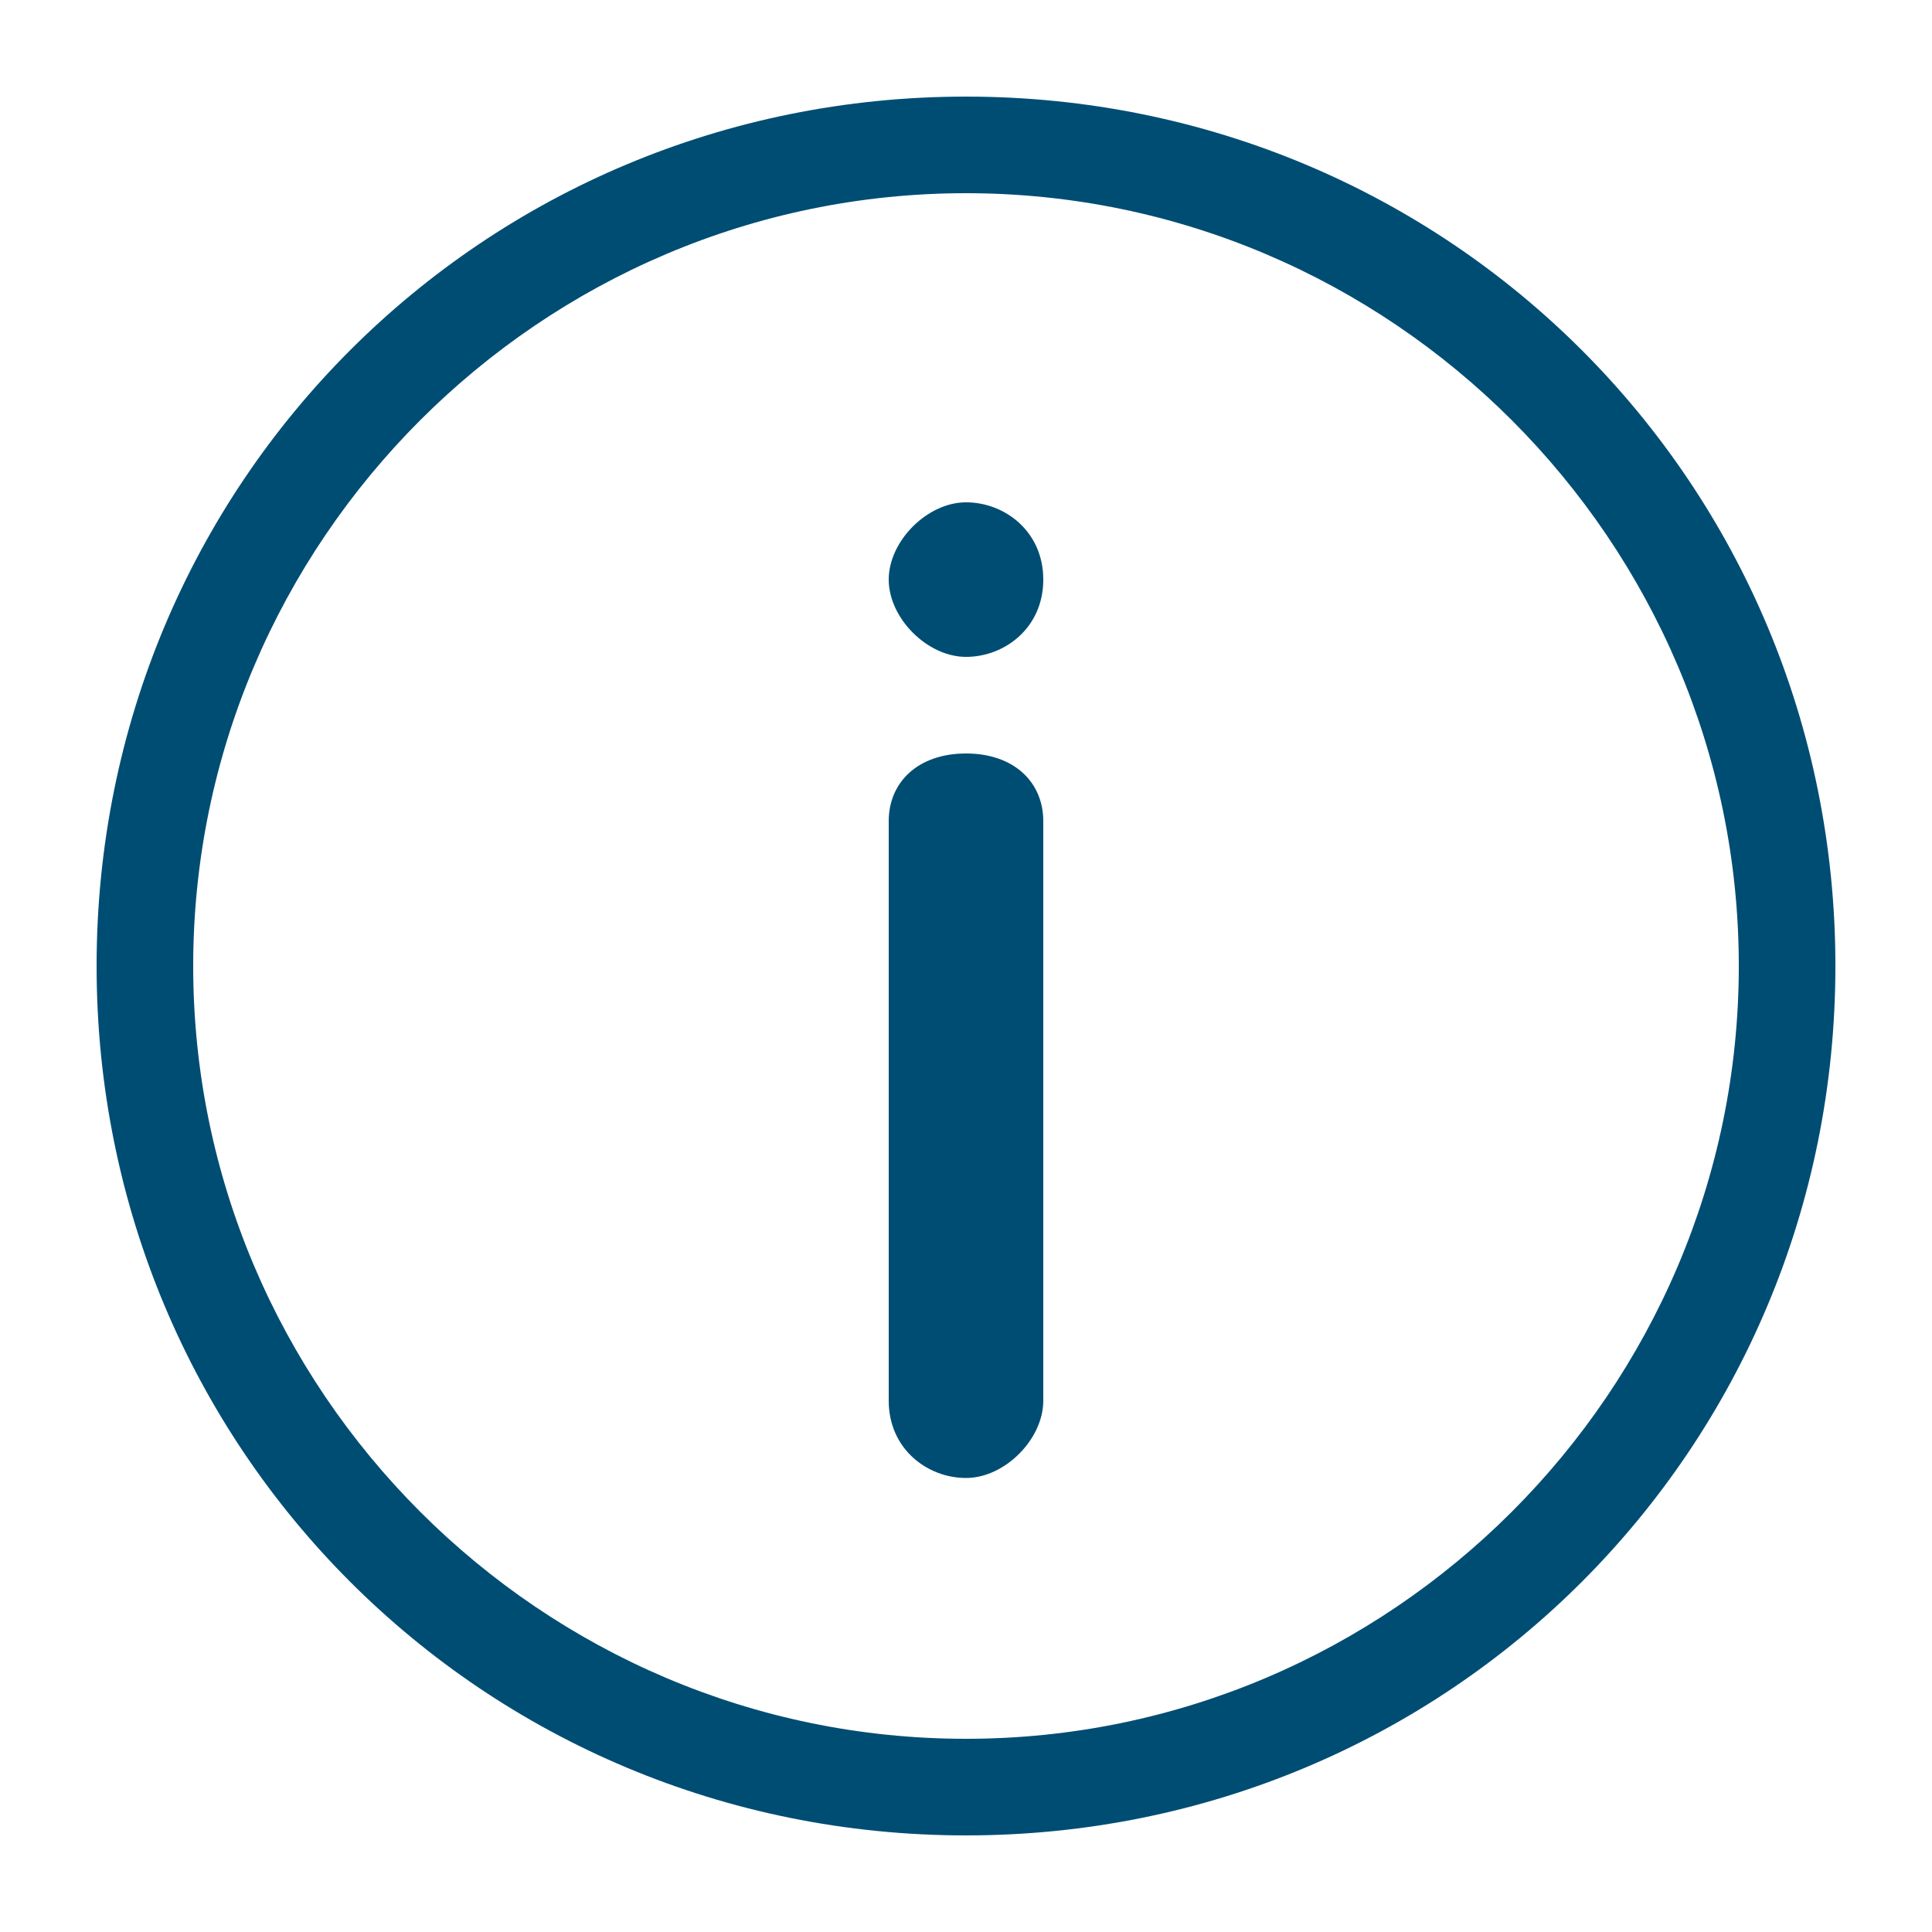
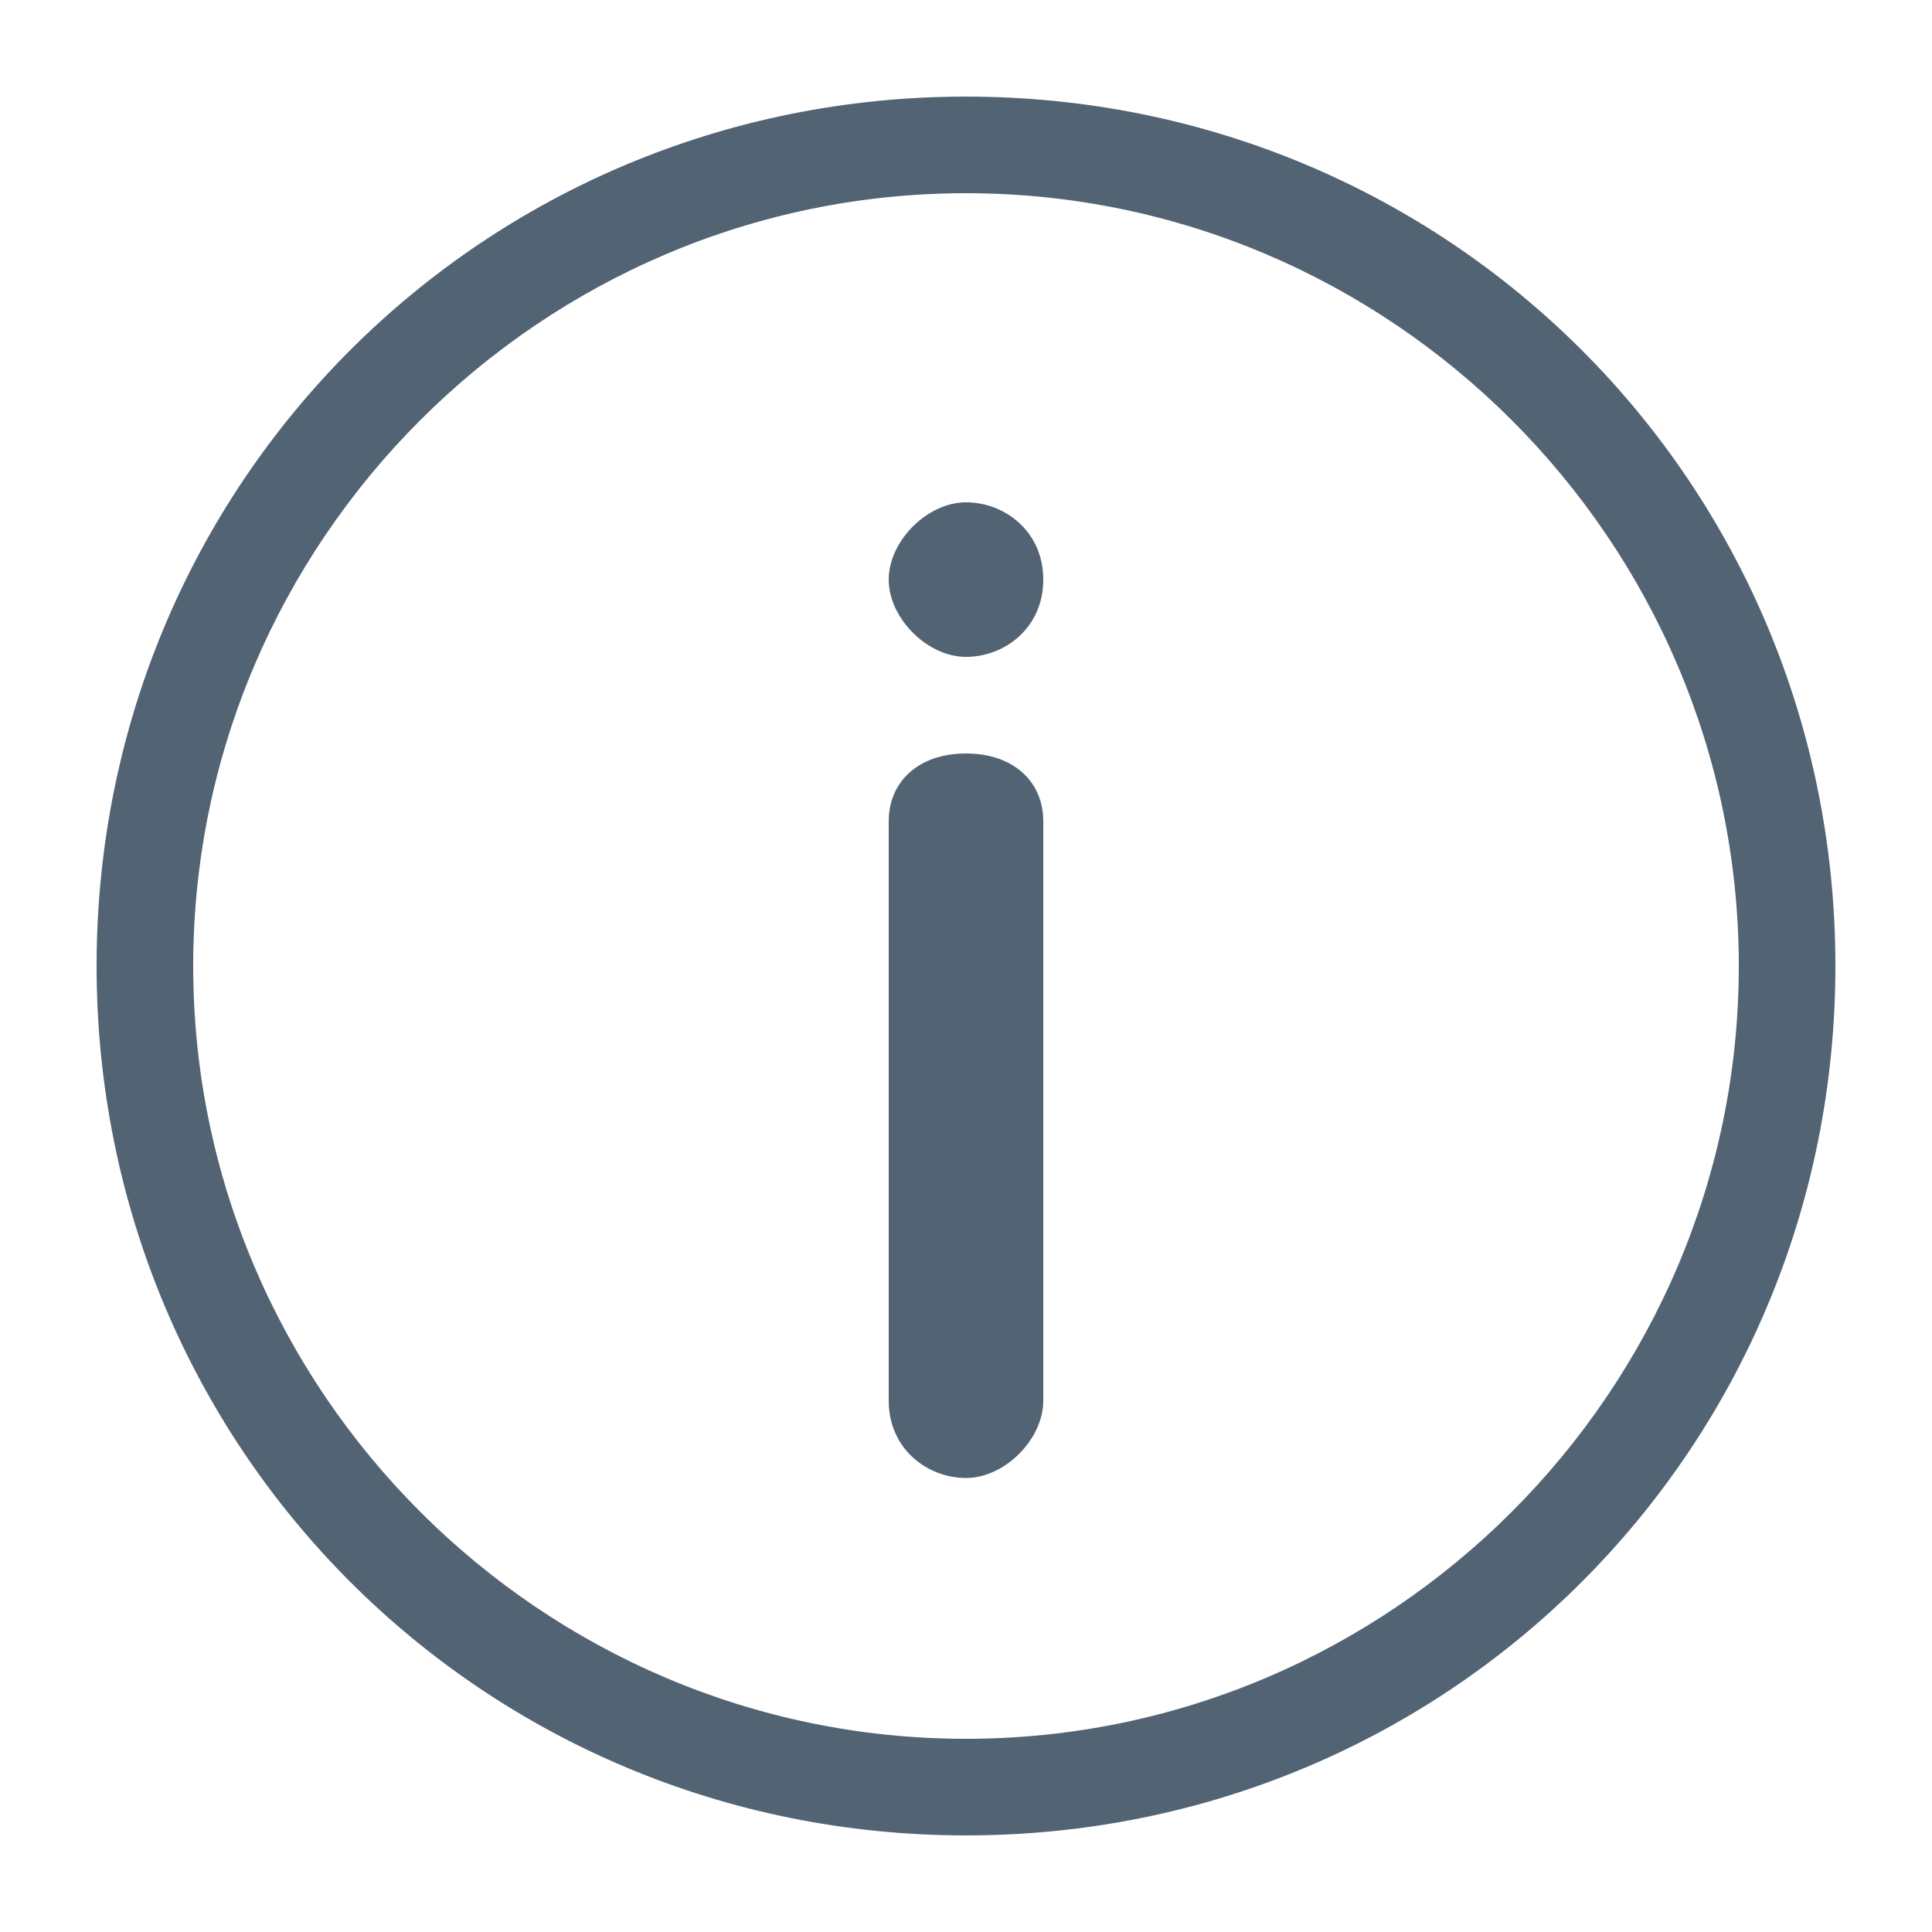
<svg xmlns="http://www.w3.org/2000/svg" version="1.1" id="Layer_1" x="0px" y="0px" viewBox="0 0 20 20" style="enable-background:new 0 0 20 20;" xml:space="preserve">
  <style type="text/css">
- 	.st0{fill:#004d74;}
+ 	.st0{fill:#526373;}
</style>
  <g>
    <path class="st0" d="M10,15c-0.3,0-0.5-0.2-0.5-0.5v-6C9.5,8.2,9.7,8,10,8s0.5,0.2,0.5,0.5v6C10.5,14.8,10.3,15,10,15z" />
    <path class="st0" d="M10,15.3c-0.4,0-0.8-0.3-0.8-0.8v-6c0-0.4,0.3-0.7,0.8-0.7s0.8,0.3,0.8,0.7v6C10.8,14.9,10.4,15.3,10,15.3z    M10,8.2c-0.1,0-0.2,0.1-0.2,0.2v6c0,0.1,0.1,0.2,0.2,0.2s0.2-0.1,0.2-0.2v-6C10.2,8.4,10.1,8.2,10,8.2z" />
  </g>
  <g>
    <circle class="st0" cx="10" cy="6" r="0.5" />
    <path class="st0" d="M10,6.8C9.6,6.8,9.2,6.4,9.2,6S9.6,5.2,10,5.2s0.8,0.3,0.8,0.8S10.4,6.8,10,6.8z M10,5.8   C9.9,5.8,9.8,5.9,9.8,6S9.9,6.2,10,6.2s0.2-0.1,0.2-0.2S10.1,5.8,10,5.8z" />
  </g>
  <g>
    <path class="st0" d="M10,19c-5,0-9-4-9-9c0-5,4-9,9-9l0,0c5,0,9,4,9,9C19,15,15,19,10,19z M10,2c-4.4,0-8,3.6-8,8c0,4.4,3.6,8,8,8   c4.4,0,8-3.6,8-8S14.4,2,10,2L10,2z" />
  </g>
</svg>
